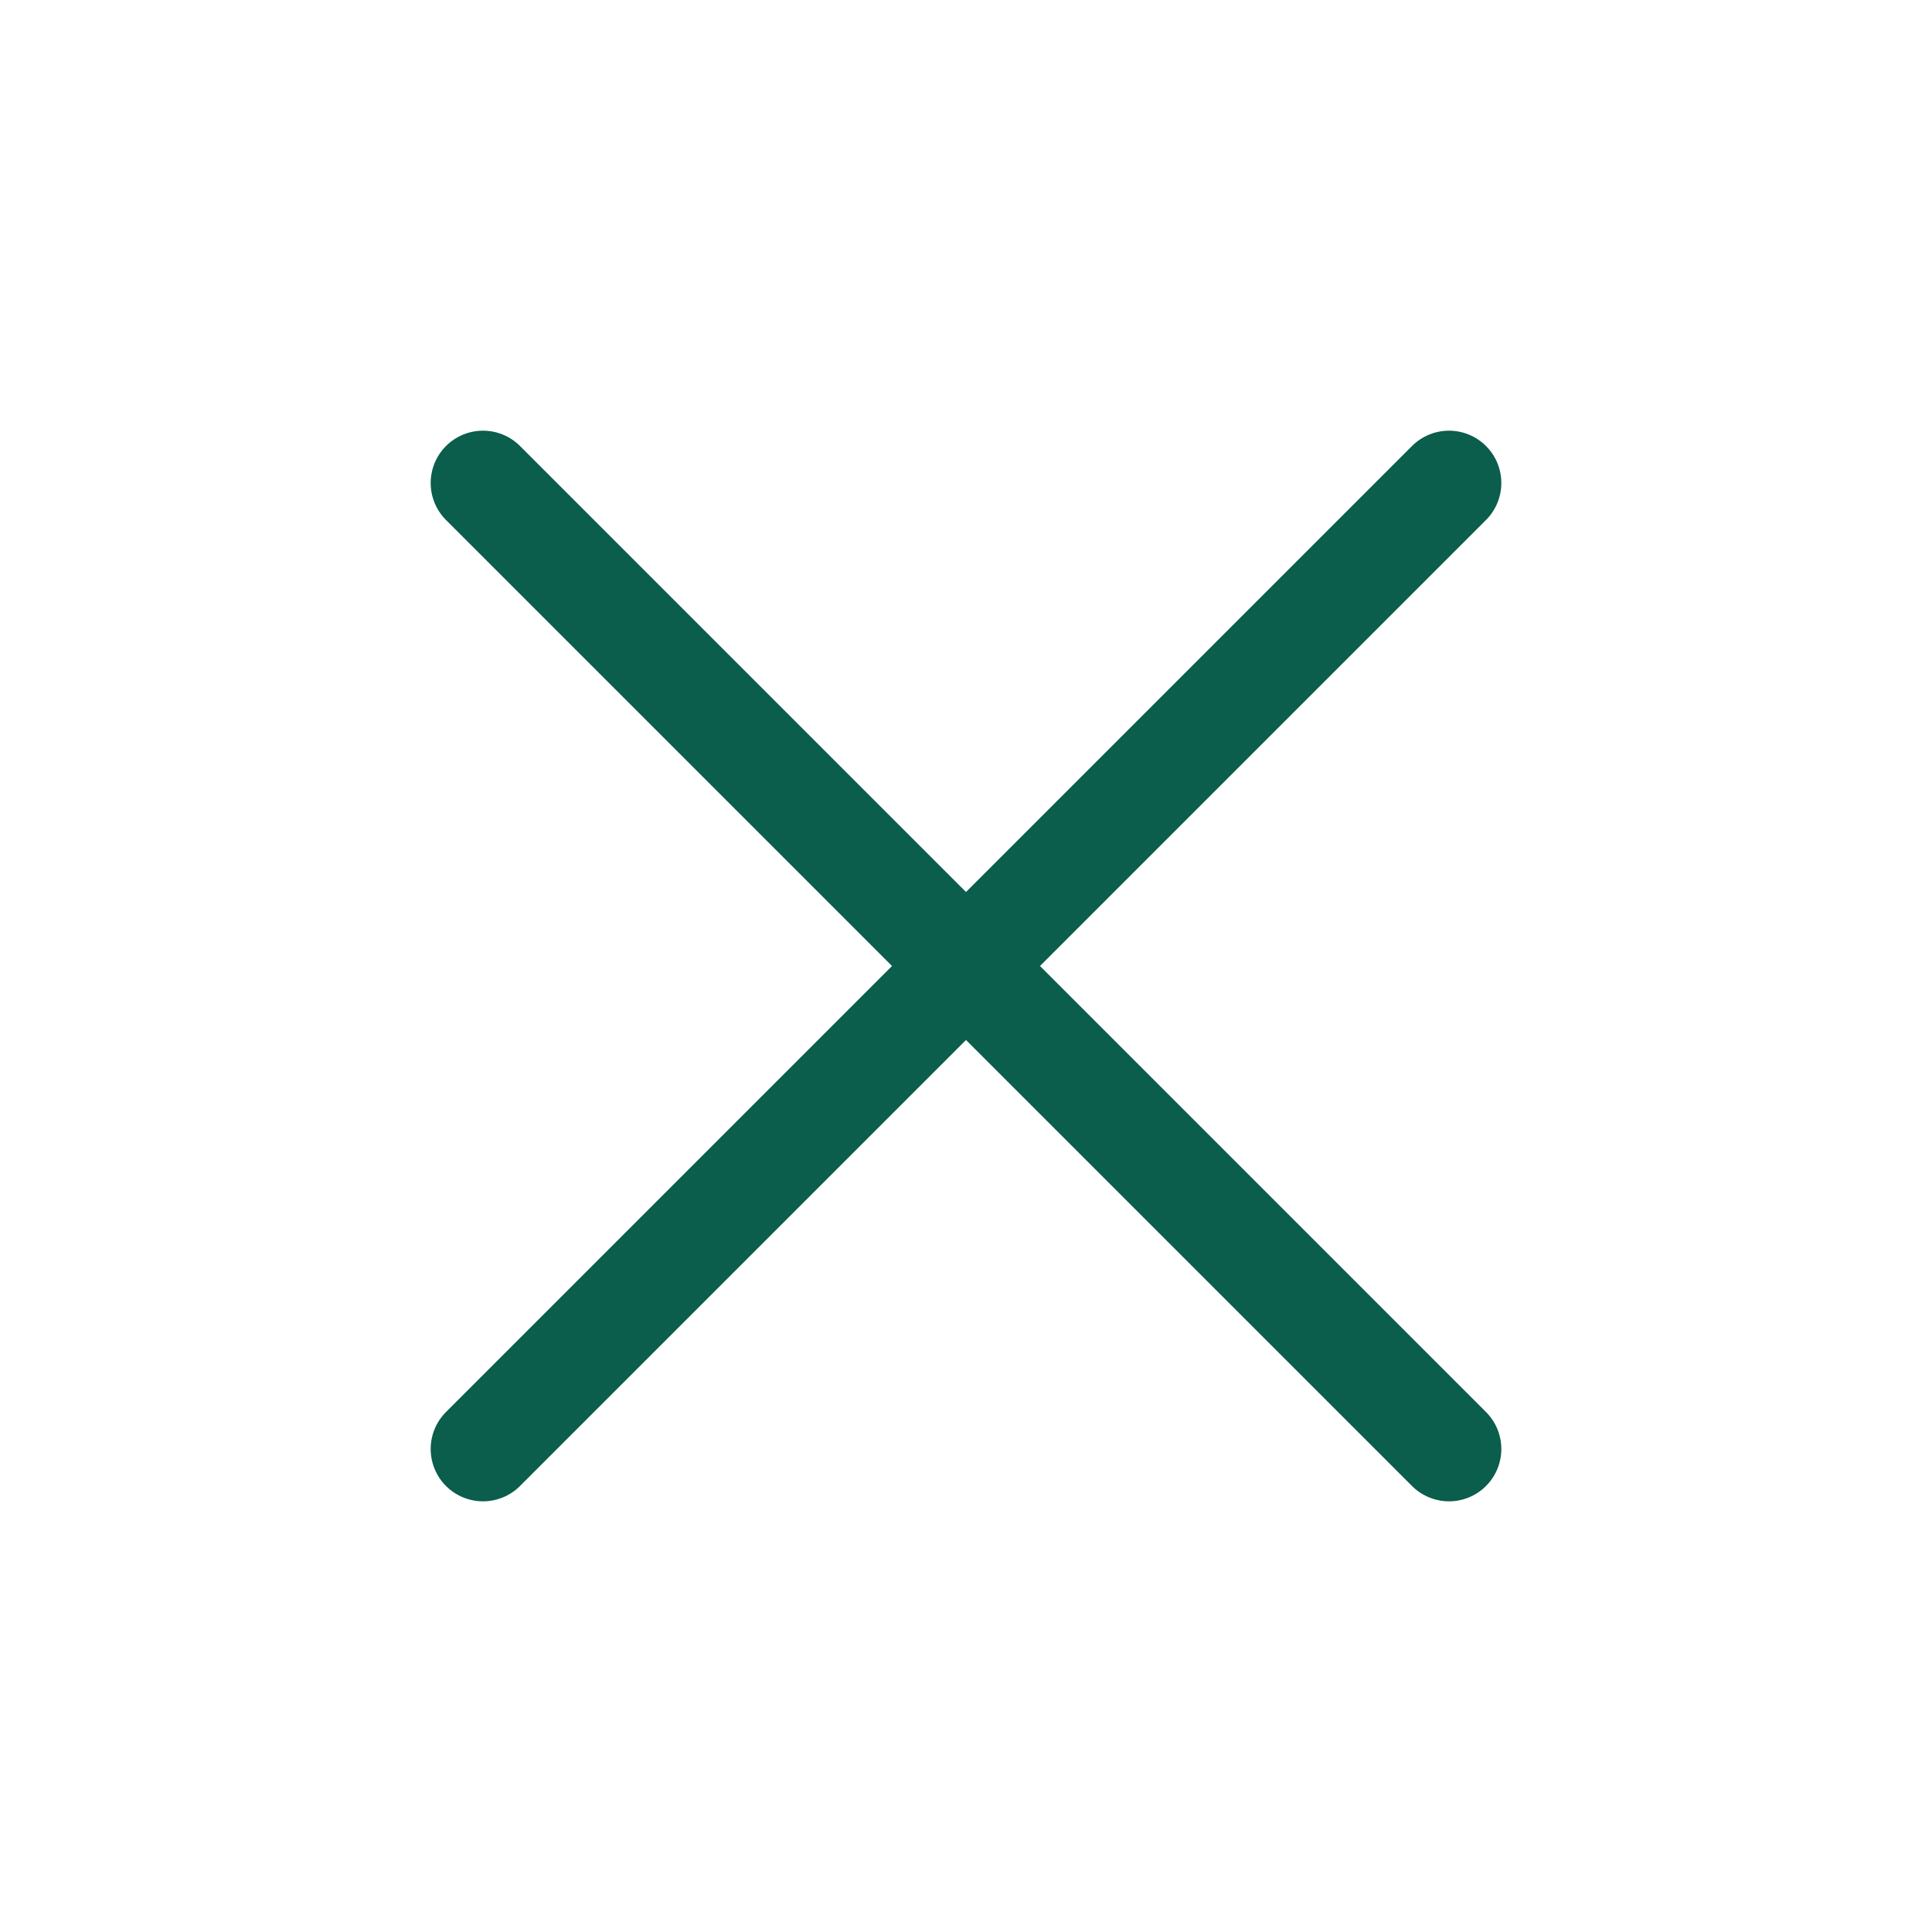
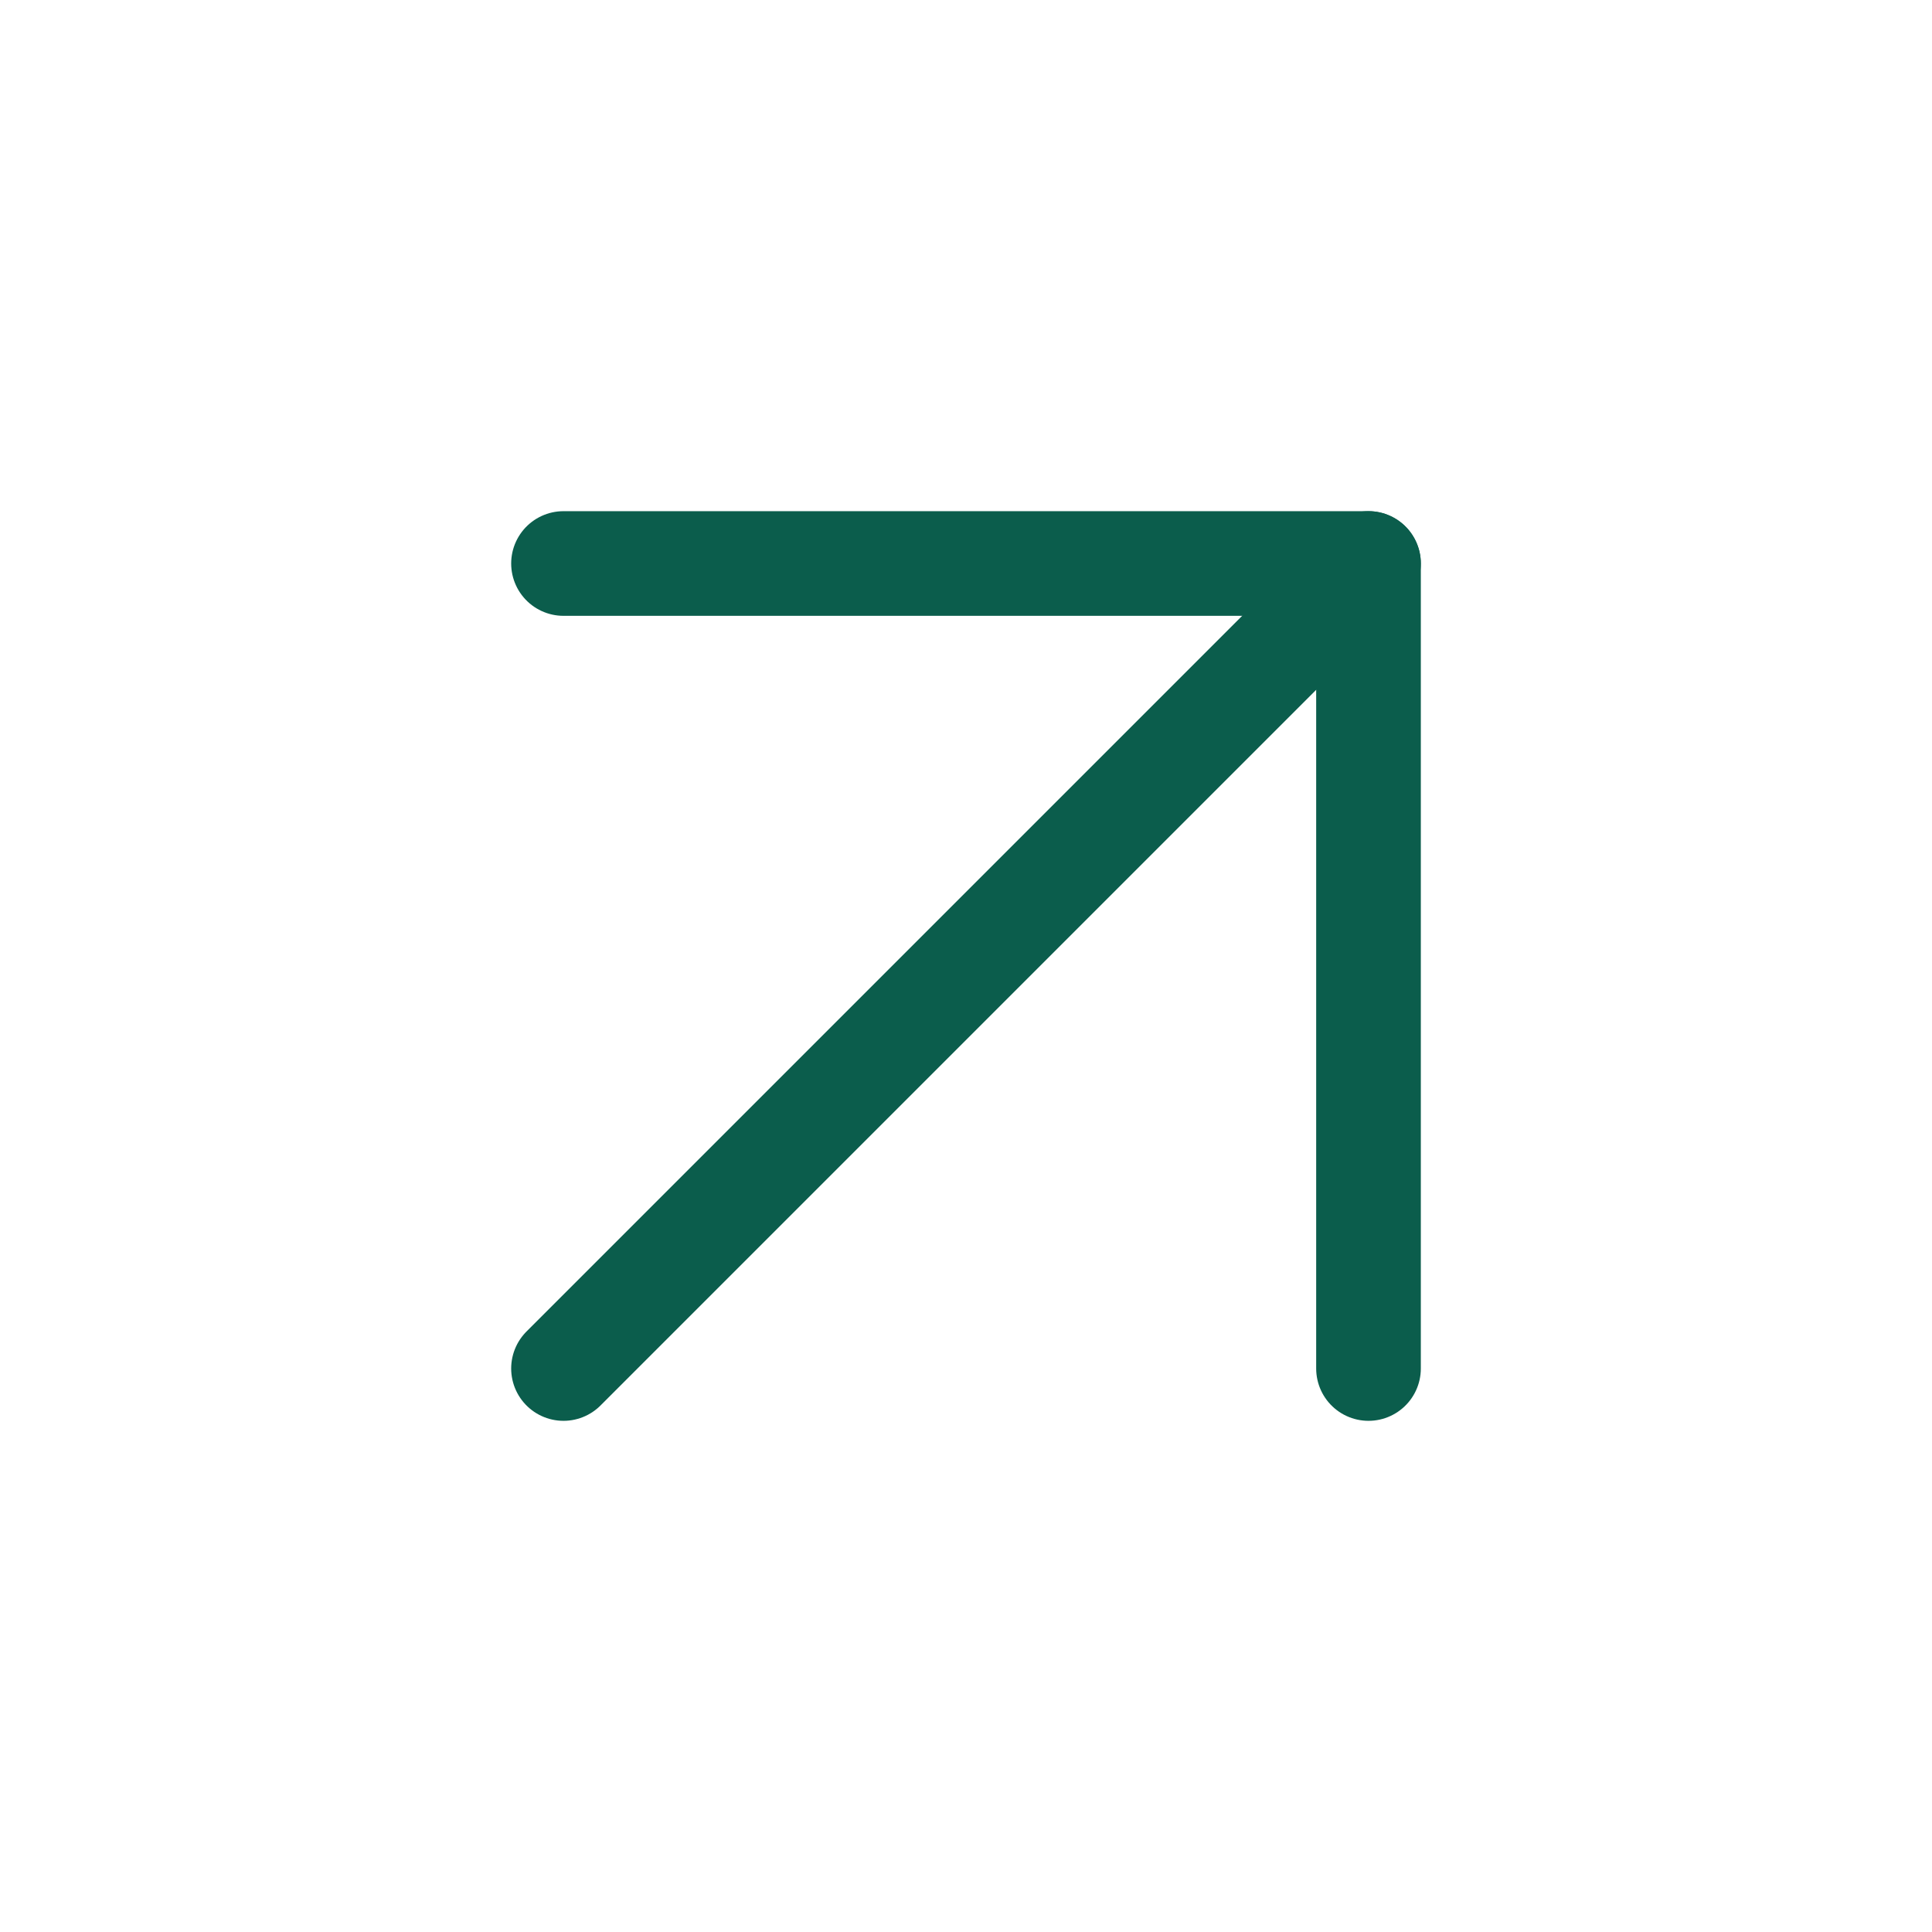
- <svg xmlns="http://www.w3.org/2000/svg" class="lucide lucide-x" width="24" height="24" viewBox="0 0 24 24" fill="none" stroke="#0B5D4C" stroke-width="1.3" stroke-linecap="round" stroke-linejoin="round">
-   <path d="M18 6 6 18" />
-   <path d="m6 6 12 12" />
+ <svg xmlns="http://www.w3.org/2000/svg" class="lucide lucide-arrow-up-right" width="24" height="24" viewBox="0 0 24 24" fill="none" stroke="#0B5D4C" stroke-width="1.3" stroke-linecap="round" stroke-linejoin="round">
+   <path d="M7 7h10v10" />
+   <path d="M7 17 17 7" />
</svg>
